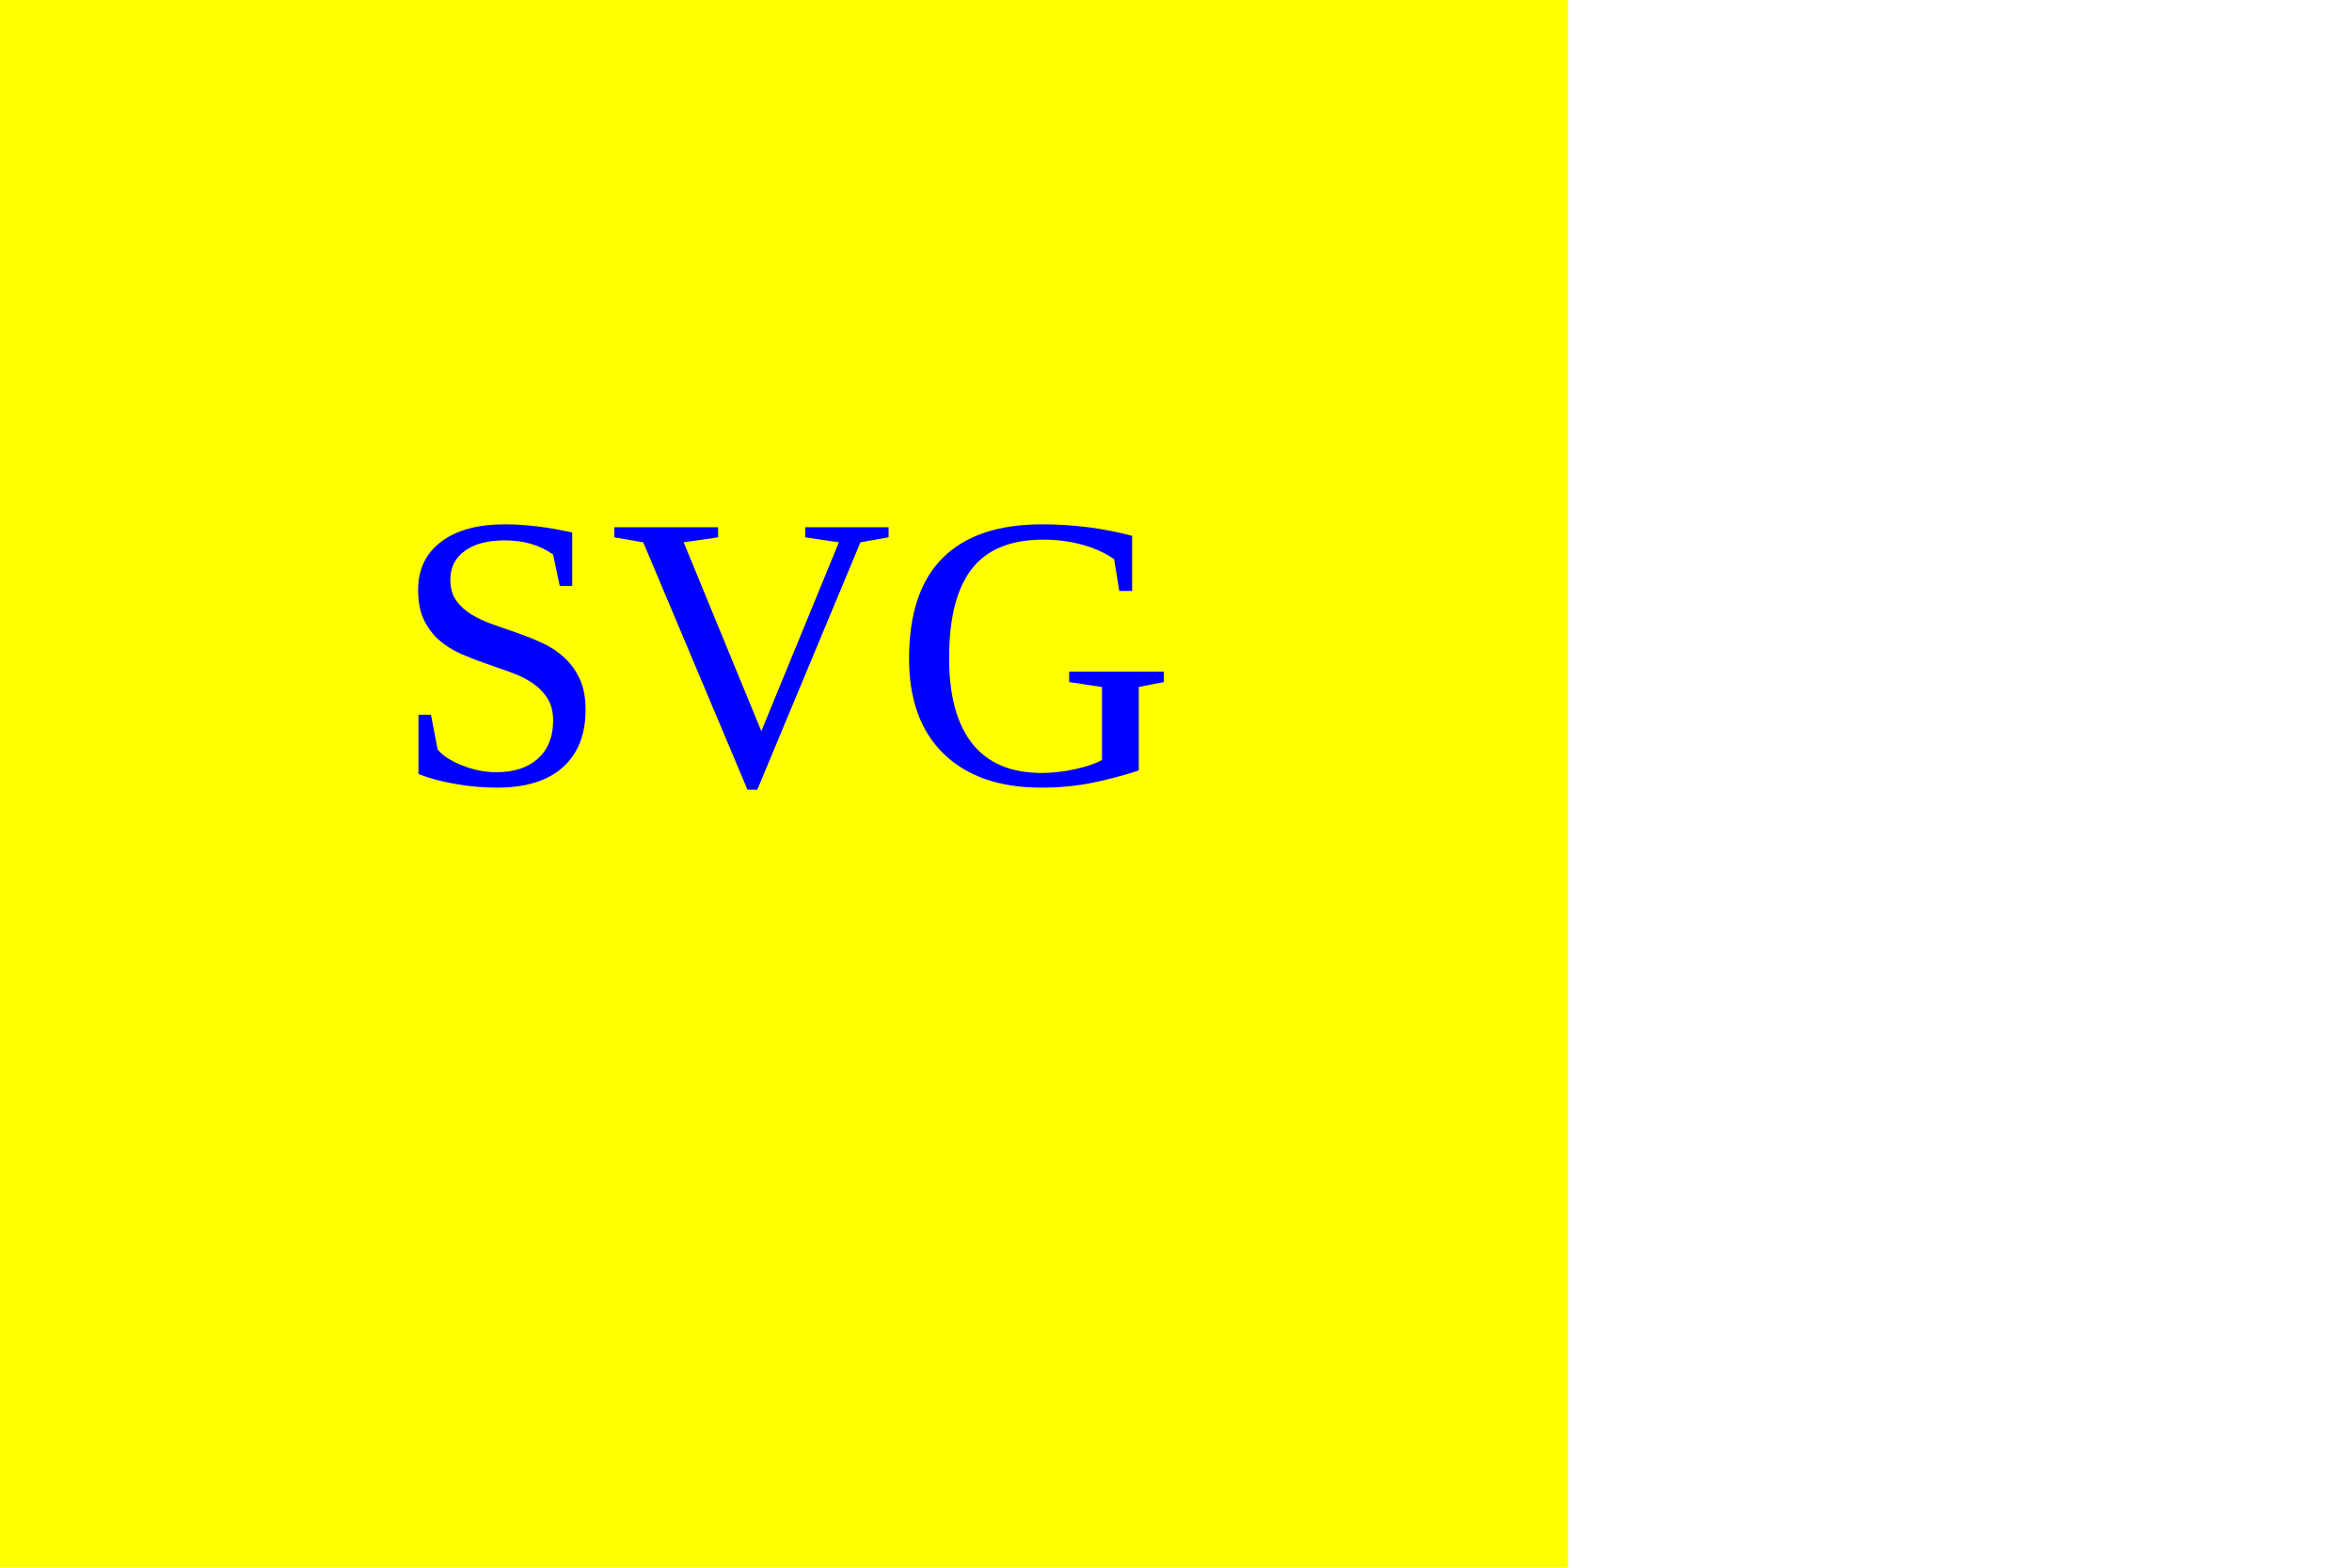
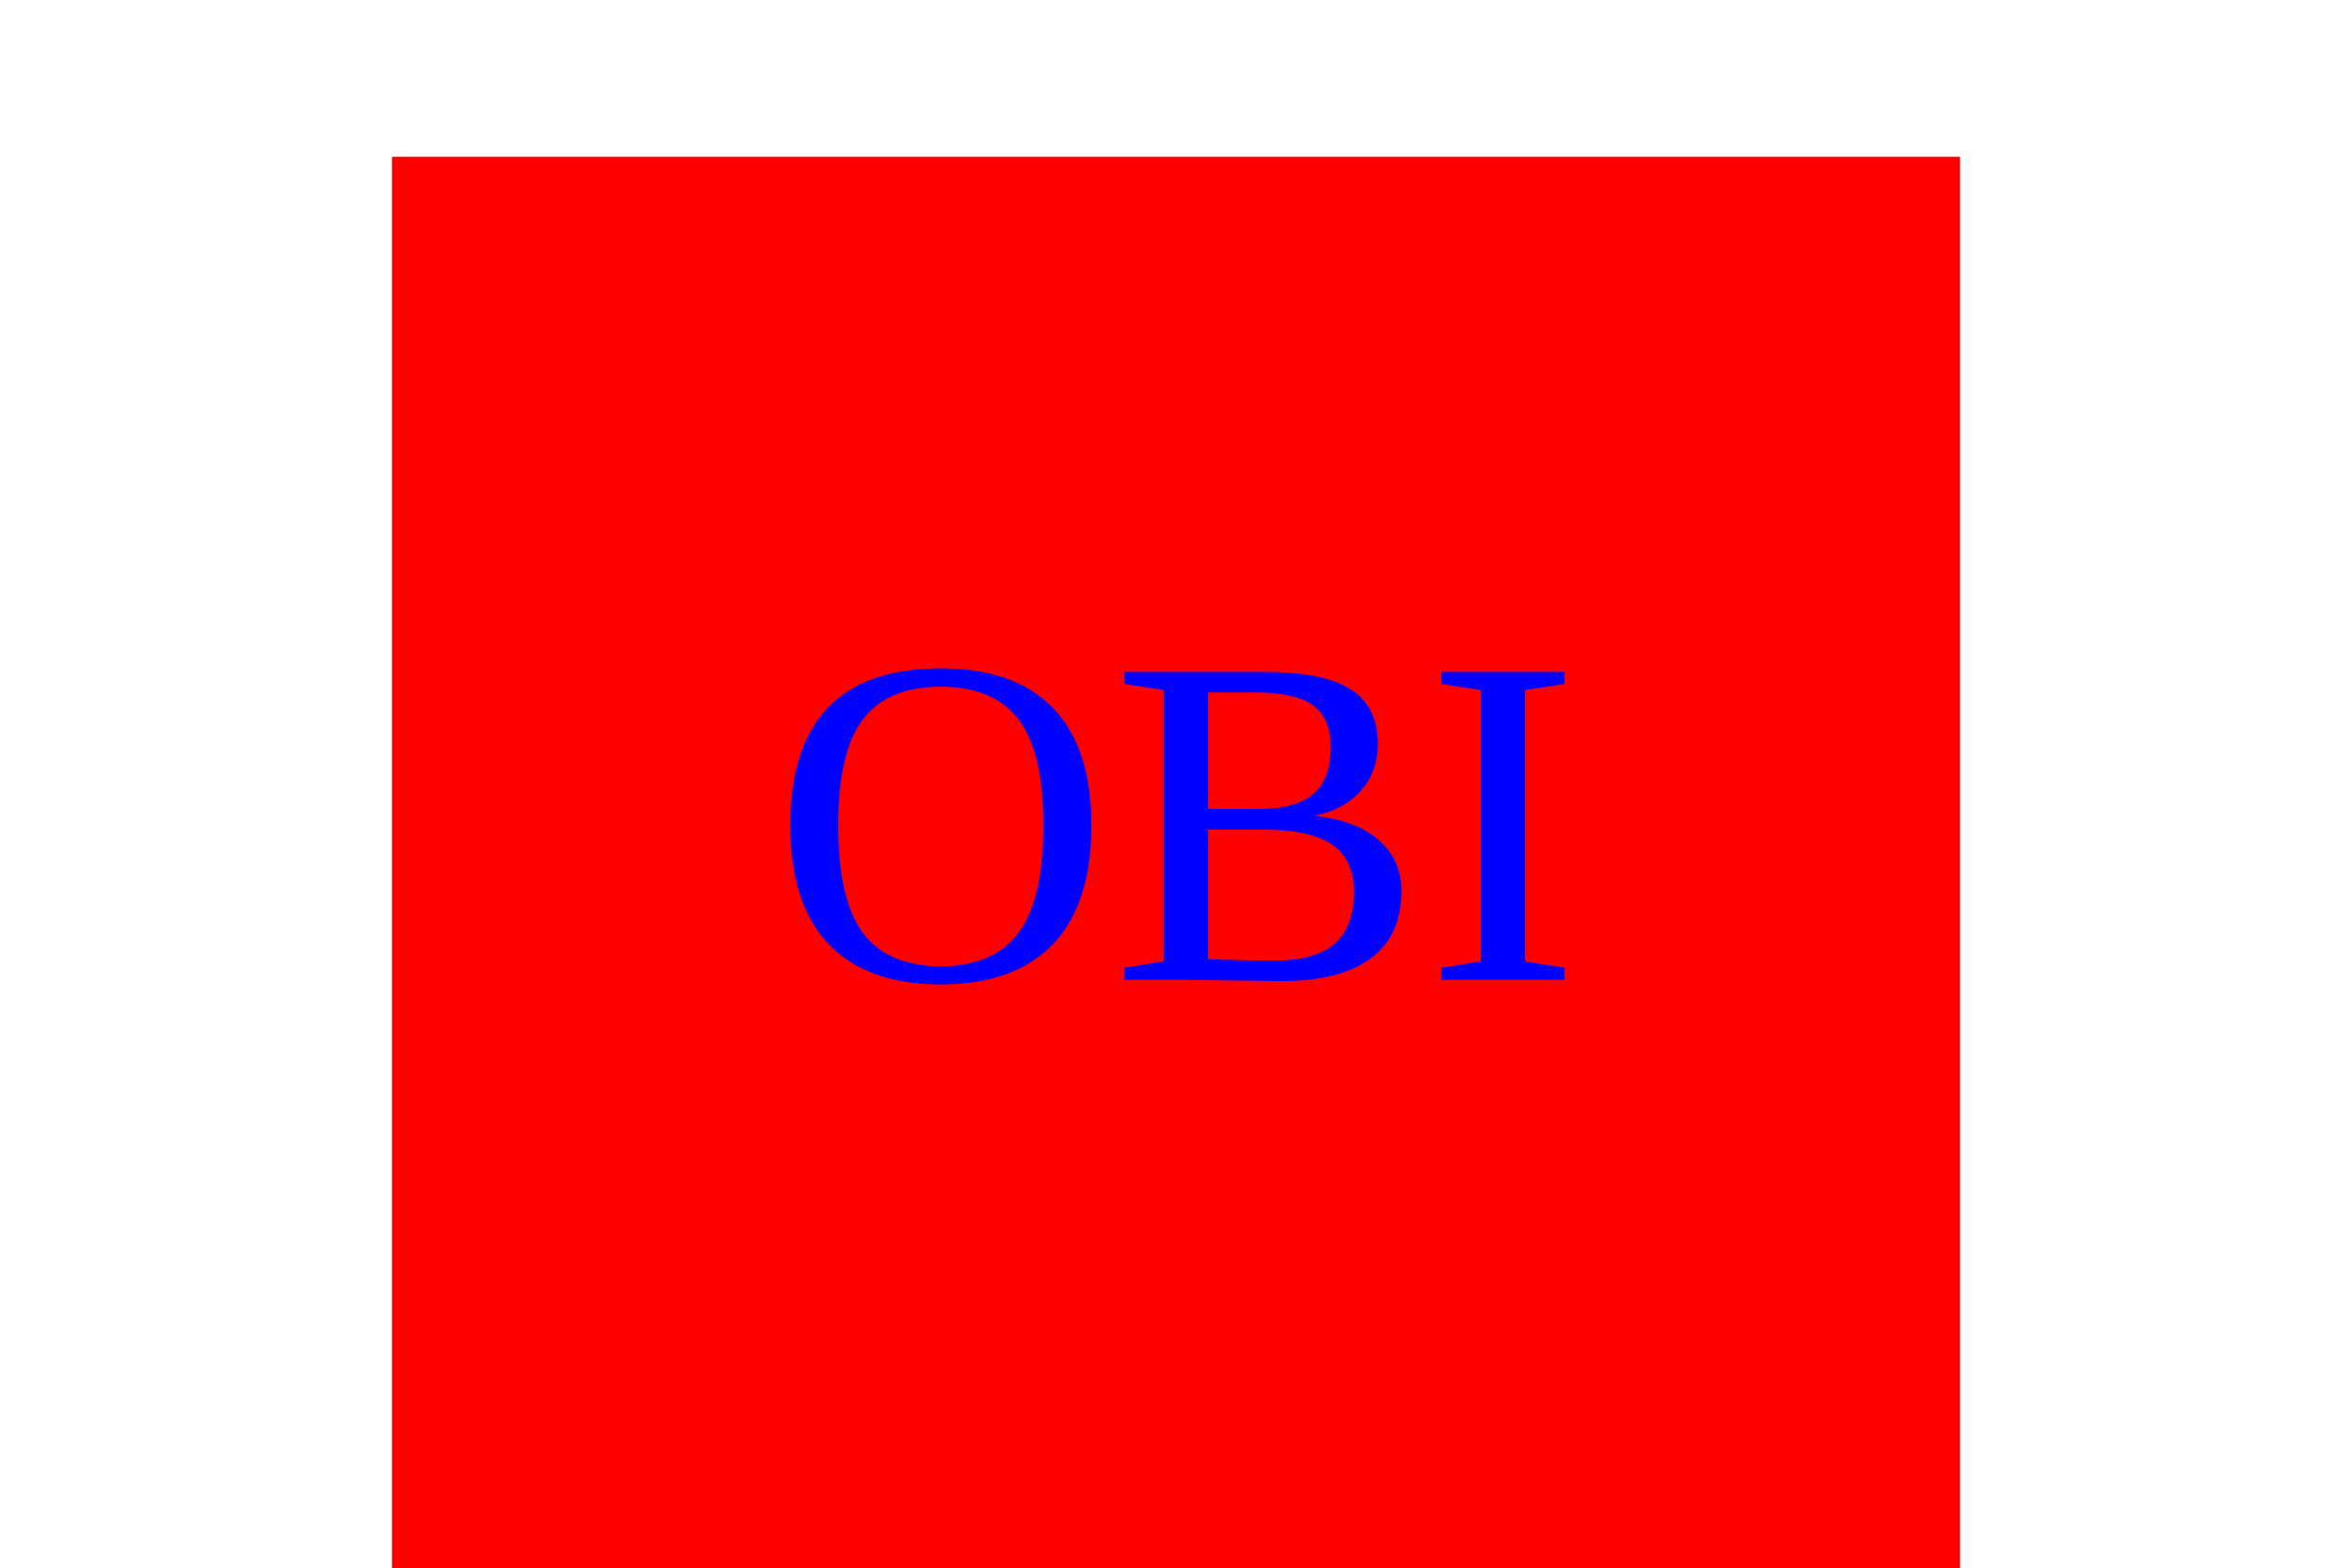
<svg xmlns="http://www.w3.org/2000/svg" version="1.1" width="300" height="200">
-   <svg height="200" width="200">
-     <rect x="0" y="0" width="200" height="200" fill="yellow" />
-     <text x="50%" y="50%" font-size="24" text-anchor="middle" fill="" />
-   </svg>
-   <text x="100" y="100" font-size="50" text-anchor="middle" alignment-baseline="middle" fill="blue">SVG</text>
+   <rect x="50" y="20" height="200" width="200" fill="red" />
+   <text x="150" y="125" font-size="60" text-anchor="middle" fill="blue">OBI</text>
</svg>
